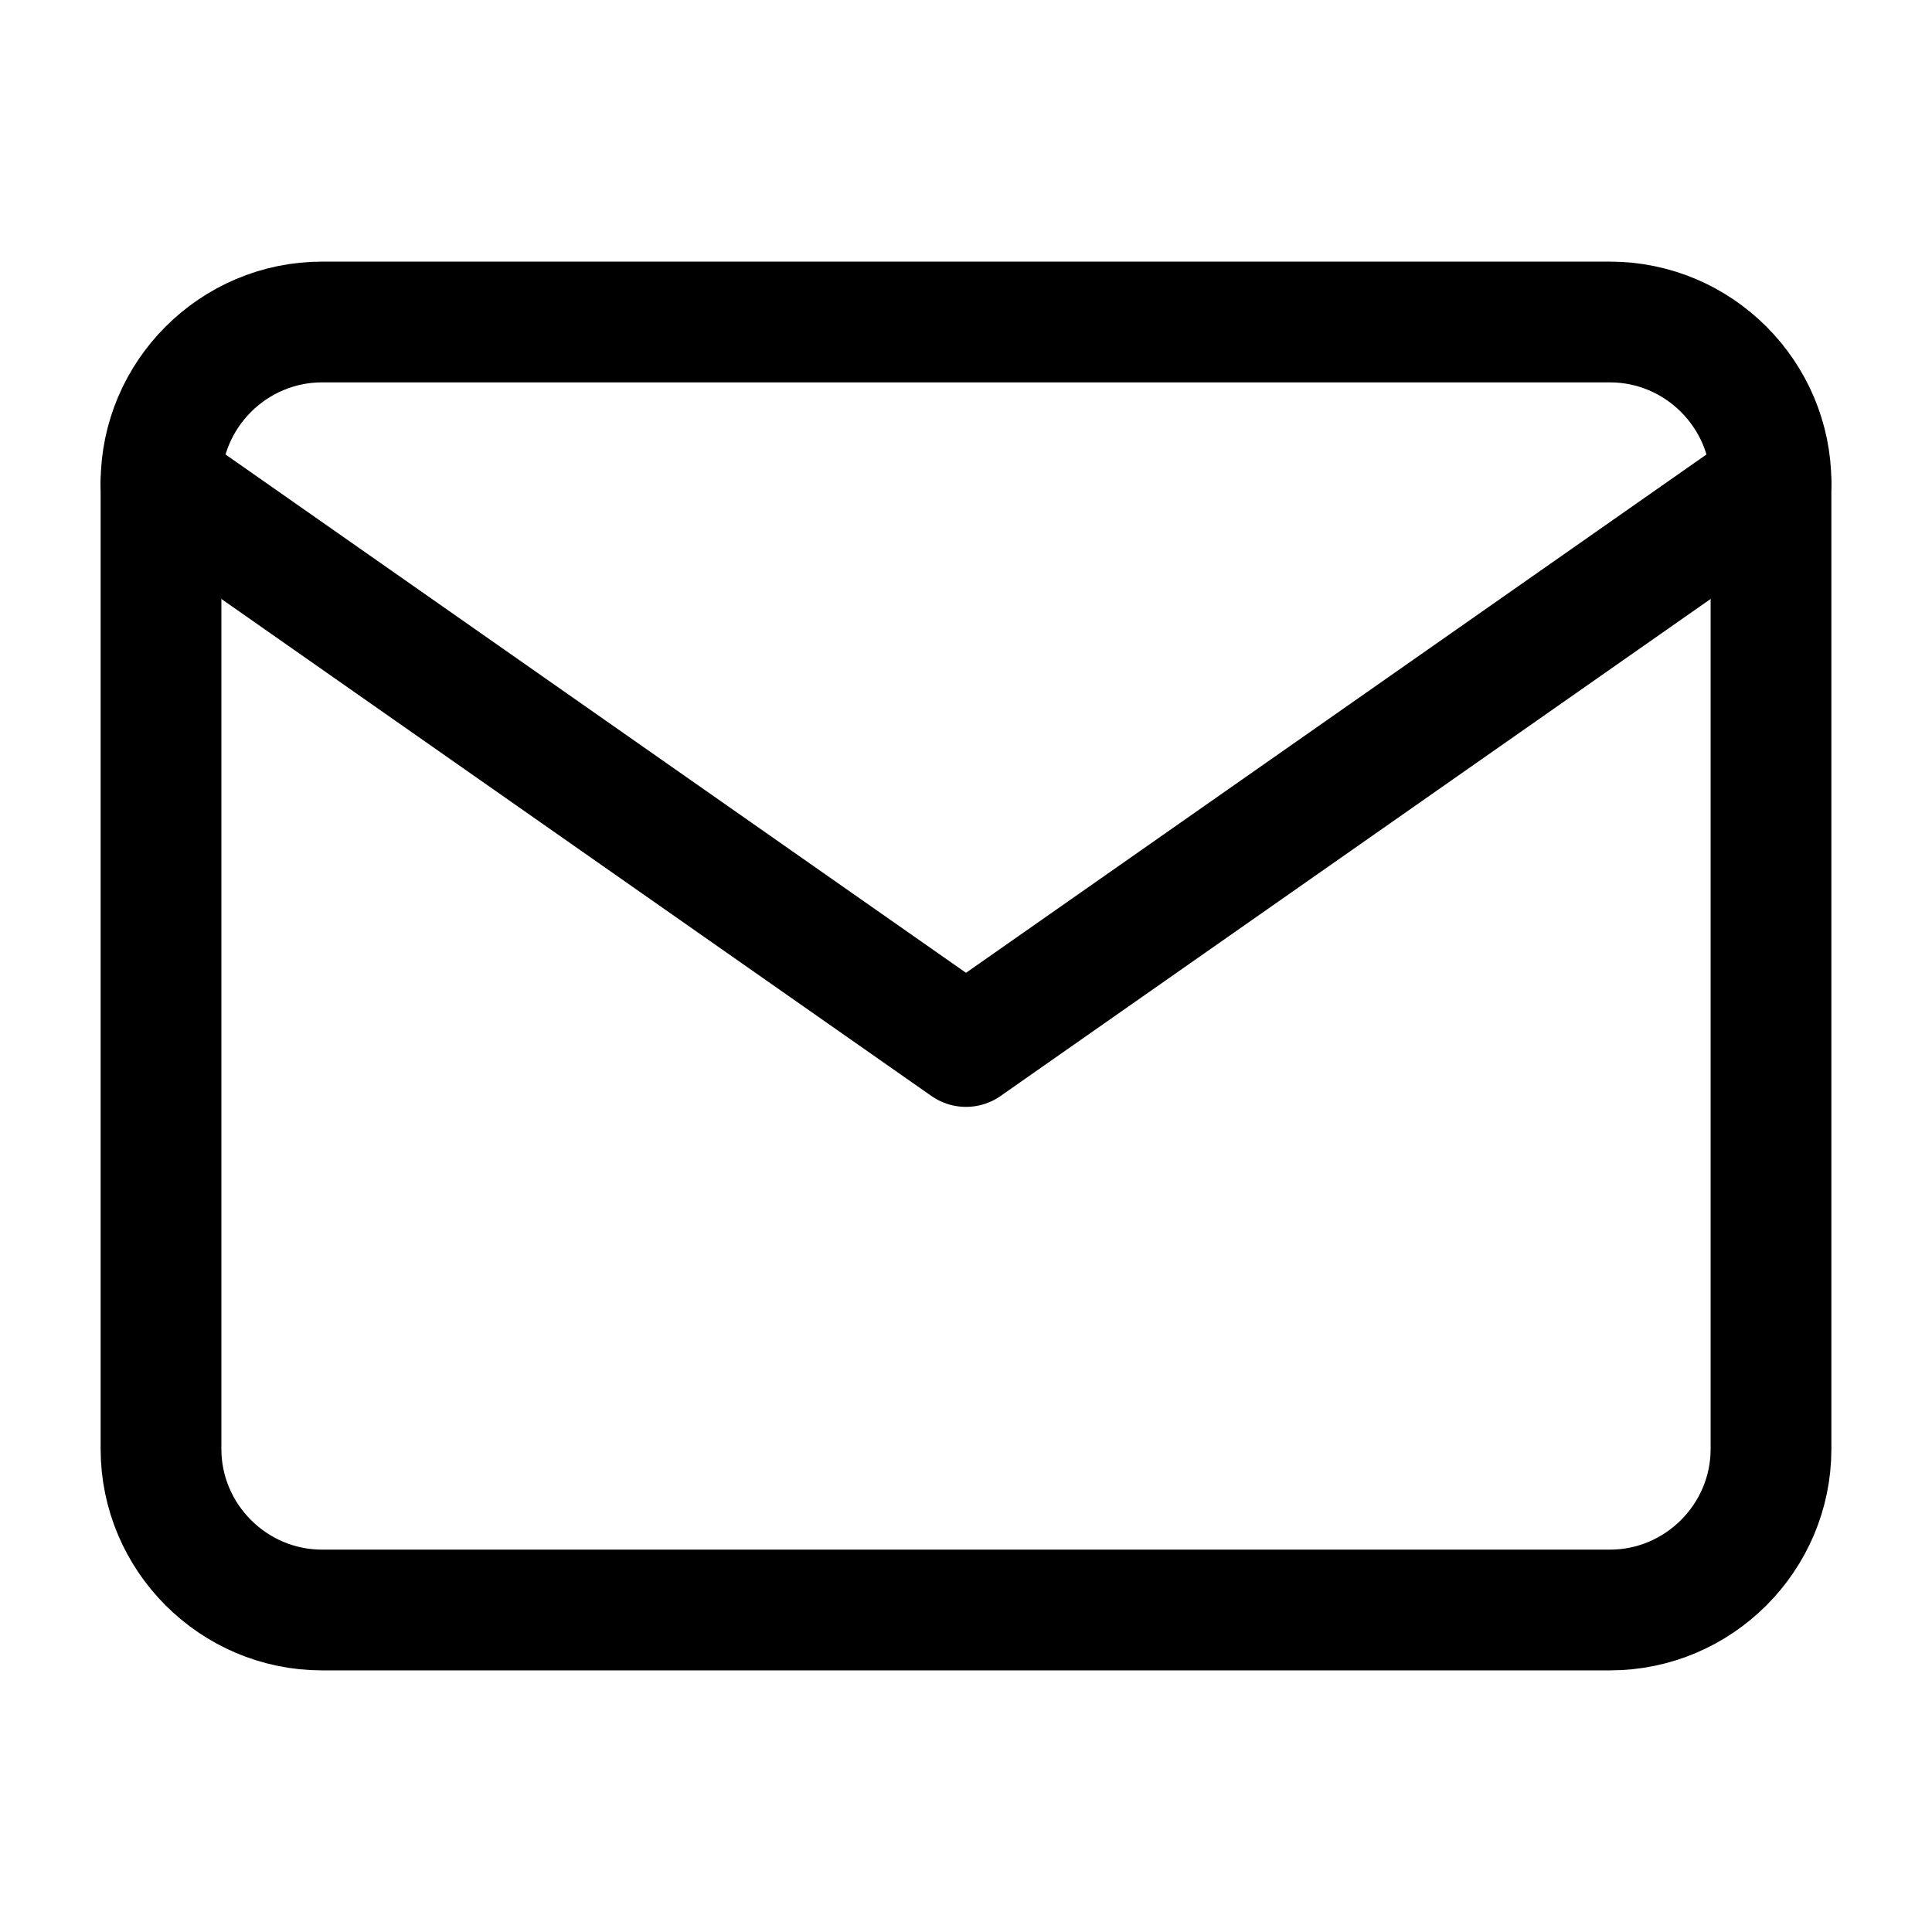
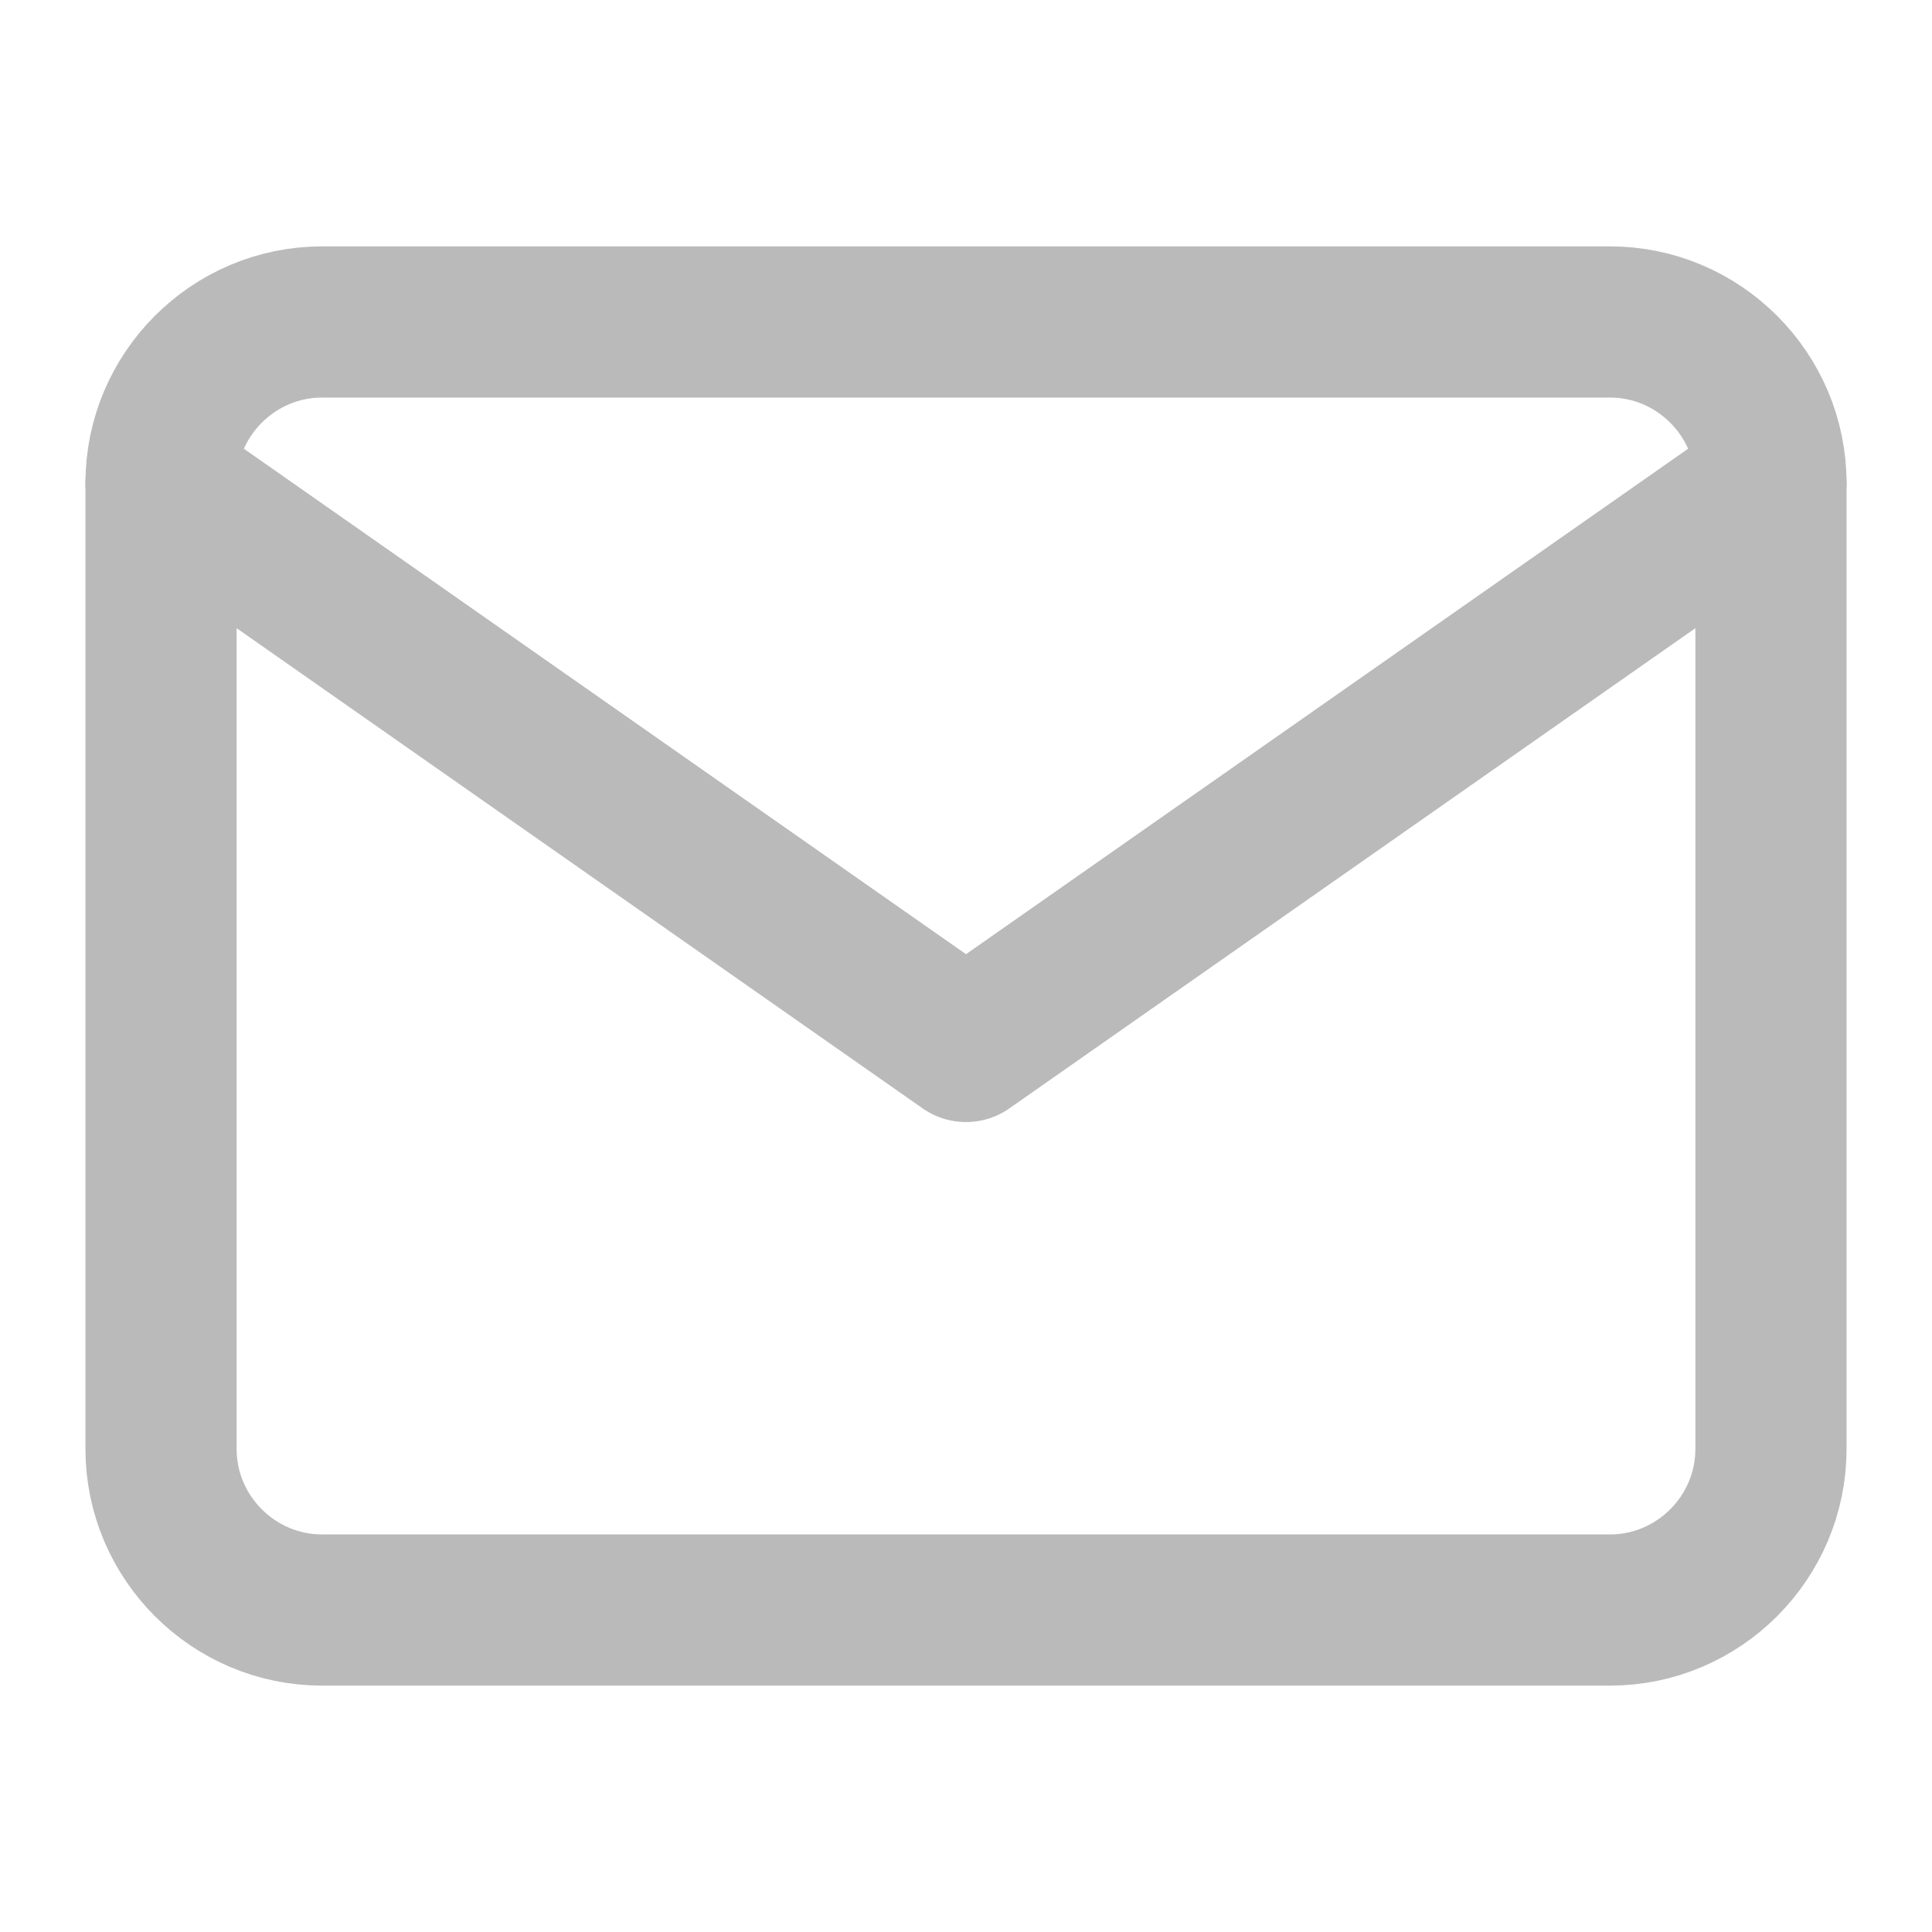
- <svg xmlns="http://www.w3.org/2000/svg" width="24" height="24" viewBox="0 0 24 24" fill="none">
-   <path d="M4 4H20C21.1 4 22 4.9 22 6V18C22 19.1 21.1 20 20 20H4C2.9 20 2 19.1 2 18V6C2 4.9 2.9 4 4 4Z" stroke="black" stroke-width="1.5" stroke-linecap="round" stroke-linejoin="round" />
-   <path d="M22 6L12 13L2 6" stroke="black" stroke-width="1.5" stroke-linecap="round" stroke-linejoin="round" />
+ <svg xmlns="http://www.w3.org/2000/svg" width="20" height="20" viewBox="0 0 20 20" fill="none">
+   <path d="M3.333 3.333H16.667C17.583 3.333 18.333 4.083 18.333 5V15C18.333 15.917 17.583 16.667 16.667 16.667H3.333C2.417 16.667 1.667 15.917 1.667 15V5C1.667 4.083 2.417 3.333 3.333 3.333Z" stroke="#BABABA" stroke-width="1.565" stroke-linecap="round" stroke-linejoin="round" />
+   <path d="M18.333 5L10 10.833L1.667 5" stroke="#BABABA" stroke-width="1.565" stroke-linecap="round" stroke-linejoin="round" />
</svg>
